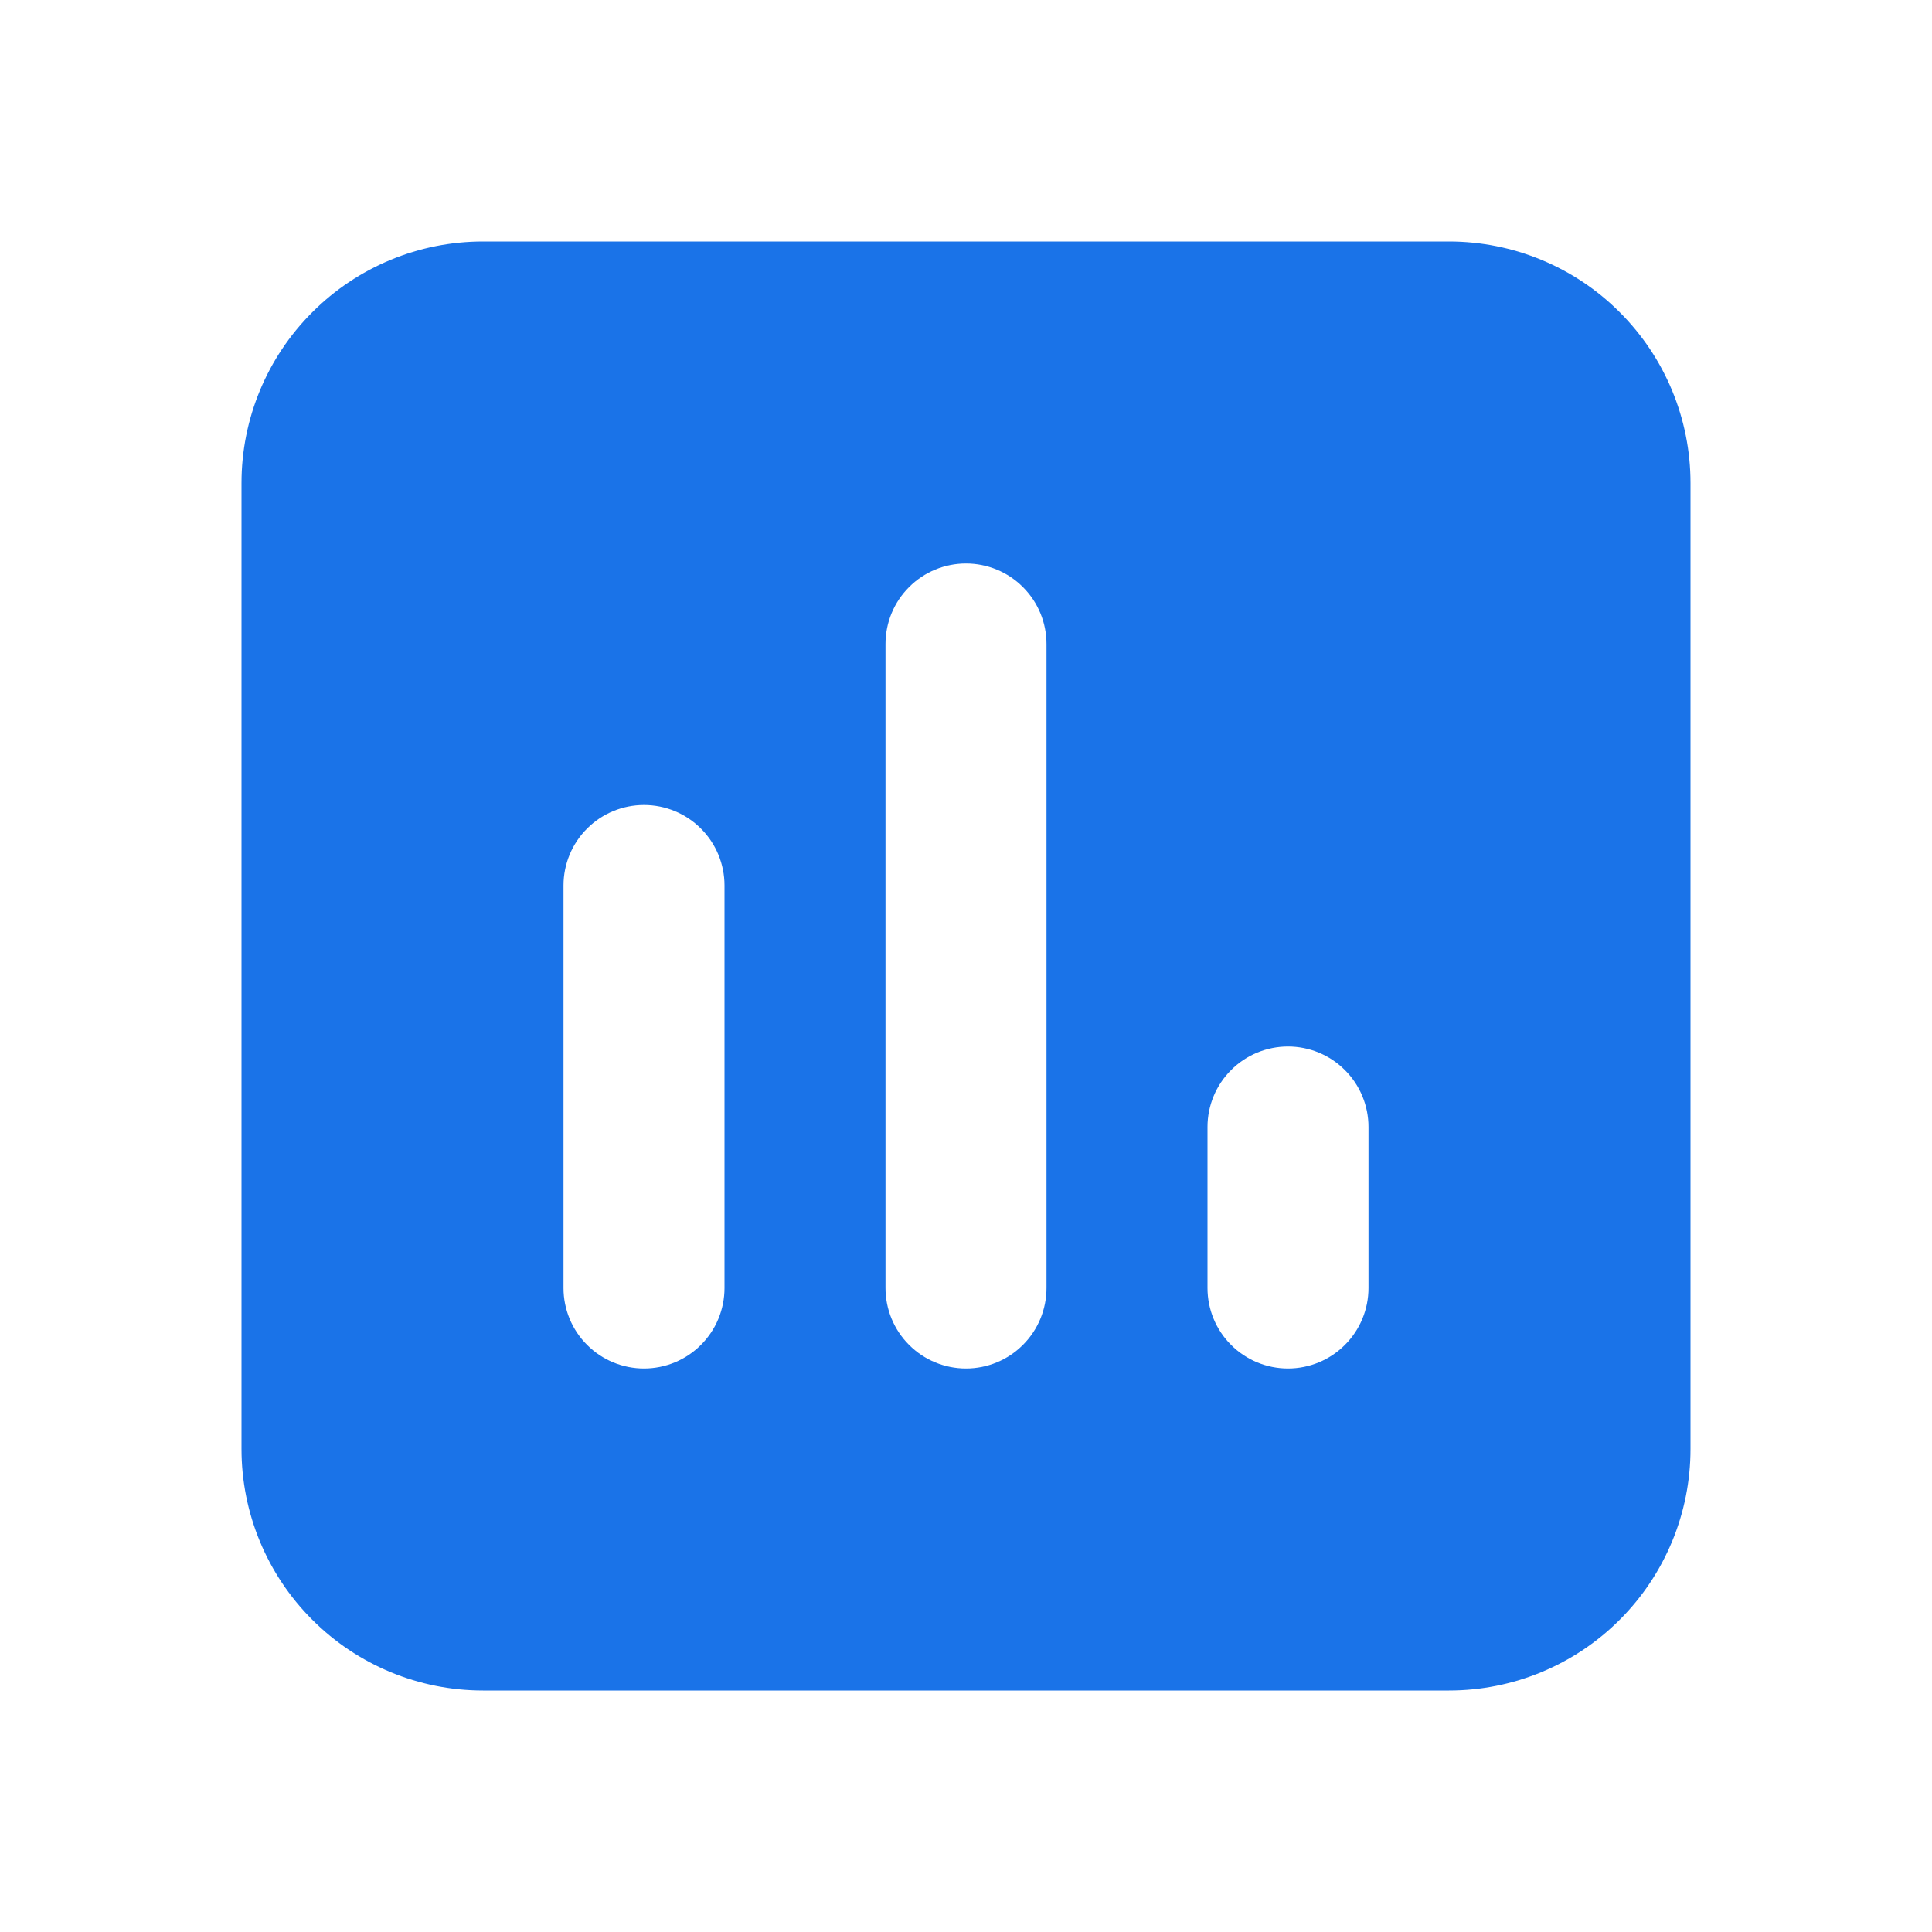
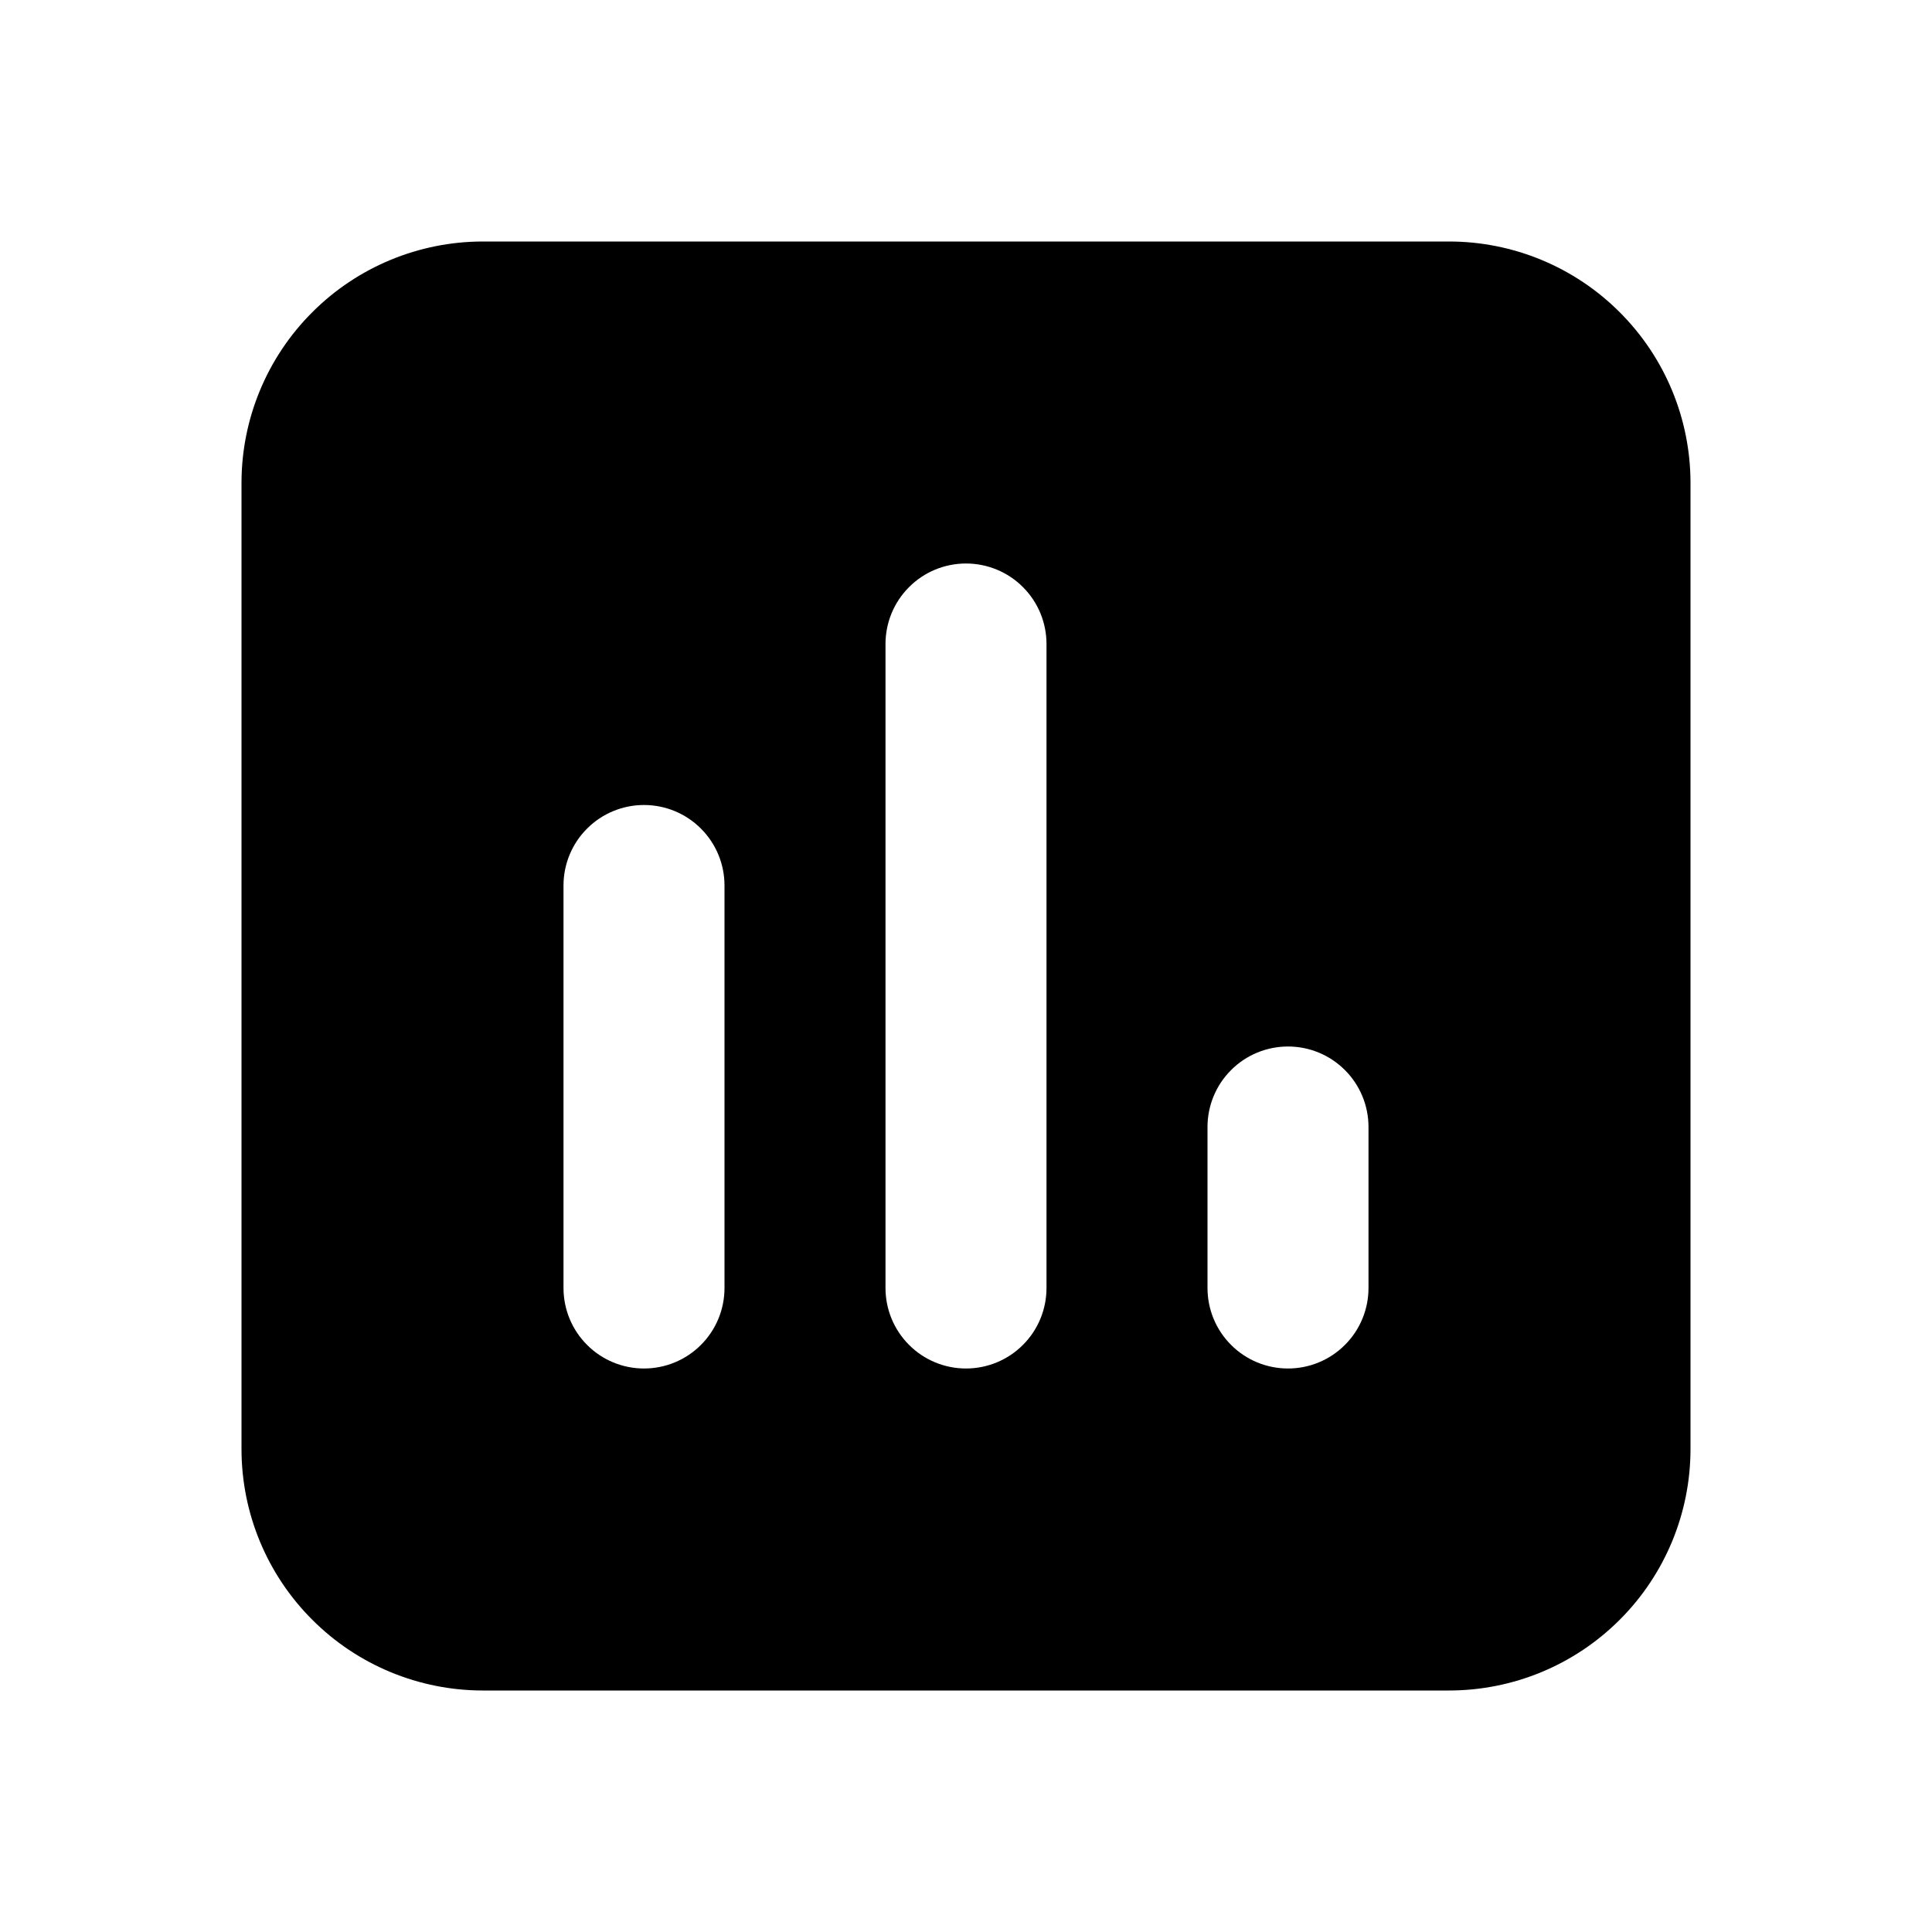
- <svg xmlns="http://www.w3.org/2000/svg" width="24" height="24" viewBox="0 0 24 24" fill="none">
-   <path fill-rule="evenodd" clip-rule="evenodd" d="M3 6C3 5.204 3.316 4.441 3.879 3.879C4.441 3.316 5.204 3 6 3H18C18.796 3 19.559 3.316 20.121 3.879C20.684 4.441 21 5.204 21 6V18C21 18.796 20.684 19.559 20.121 20.121C19.559 20.684 18.796 21 18 21H6C5.204 21 4.441 20.684 3.879 20.121C3.316 19.559 3 18.796 3 18V6ZM13 8C13 7.735 12.895 7.48 12.707 7.293C12.52 7.105 12.265 7 12 7C11.735 7 11.48 7.105 11.293 7.293C11.105 7.48 11 7.735 11 8V16C11 16.265 11.105 16.52 11.293 16.707C11.48 16.895 11.735 17 12 17C12.265 17 12.52 16.895 12.707 16.707C12.895 16.52 13 16.265 13 16V8ZM9 11C9 10.735 8.895 10.48 8.707 10.293C8.52 10.105 8.265 10 8 10C7.735 10 7.48 10.105 7.293 10.293C7.105 10.48 7 10.735 7 11V16C7 16.265 7.105 16.52 7.293 16.707C7.48 16.895 7.735 17 8 17C8.265 17 8.52 16.895 8.707 16.707C8.895 16.52 9 16.265 9 16V11ZM17 14C17 13.735 16.895 13.48 16.707 13.293C16.52 13.105 16.265 13 16 13C15.735 13 15.48 13.105 15.293 13.293C15.105 13.48 15 13.735 15 14V16C15 16.265 15.105 16.52 15.293 16.707C15.48 16.895 15.735 17 16 17C16.265 17 16.52 16.895 16.707 16.707C16.895 16.52 17 16.265 17 16V14Z" fill="#1A73E8" />
+ <svg xmlns="http://www.w3.org/2000/svg" width="20" height="20" viewBox="0 0 24 24" fill="currentColor">
+   <path fill-rule="evenodd" clip-rule="evenodd" d="M3 6C3 5.204 3.316 4.441 3.879 3.879C4.441 3.316 5.204 3 6 3H18C18.796 3 19.559 3.316 20.121 3.879C20.684 4.441 21 5.204 21 6V18C21 18.796 20.684 19.559 20.121 20.121C19.559 20.684 18.796 21 18 21H6C5.204 21 4.441 20.684 3.879 20.121C3.316 19.559 3 18.796 3 18V6ZM13 8C13 7.735 12.895 7.48 12.707 7.293C12.52 7.105 12.265 7 12 7C11.735 7 11.48 7.105 11.293 7.293C11.105 7.48 11 7.735 11 8V16C11 16.265 11.105 16.52 11.293 16.707C11.48 16.895 11.735 17 12 17C12.265 17 12.52 16.895 12.707 16.707C12.895 16.52 13 16.265 13 16V8ZM9 11C9 10.735 8.895 10.48 8.707 10.293C8.52 10.105 8.265 10 8 10C7.735 10 7.48 10.105 7.293 10.293C7.105 10.48 7 10.735 7 11V16C7 16.265 7.105 16.52 7.293 16.707C7.48 16.895 7.735 17 8 17C8.265 17 8.52 16.895 8.707 16.707C8.895 16.52 9 16.265 9 16V11ZM17 14C17 13.735 16.895 13.48 16.707 13.293C16.52 13.105 16.265 13 16 13C15.735 13 15.48 13.105 15.293 13.293C15.105 13.48 15 13.735 15 14V16C15 16.265 15.105 16.52 15.293 16.707C15.48 16.895 15.735 17 16 17C16.265 17 16.52 16.895 16.707 16.707C16.895 16.52 17 16.265 17 16V14Z" fill="currentColor" />
</svg>
